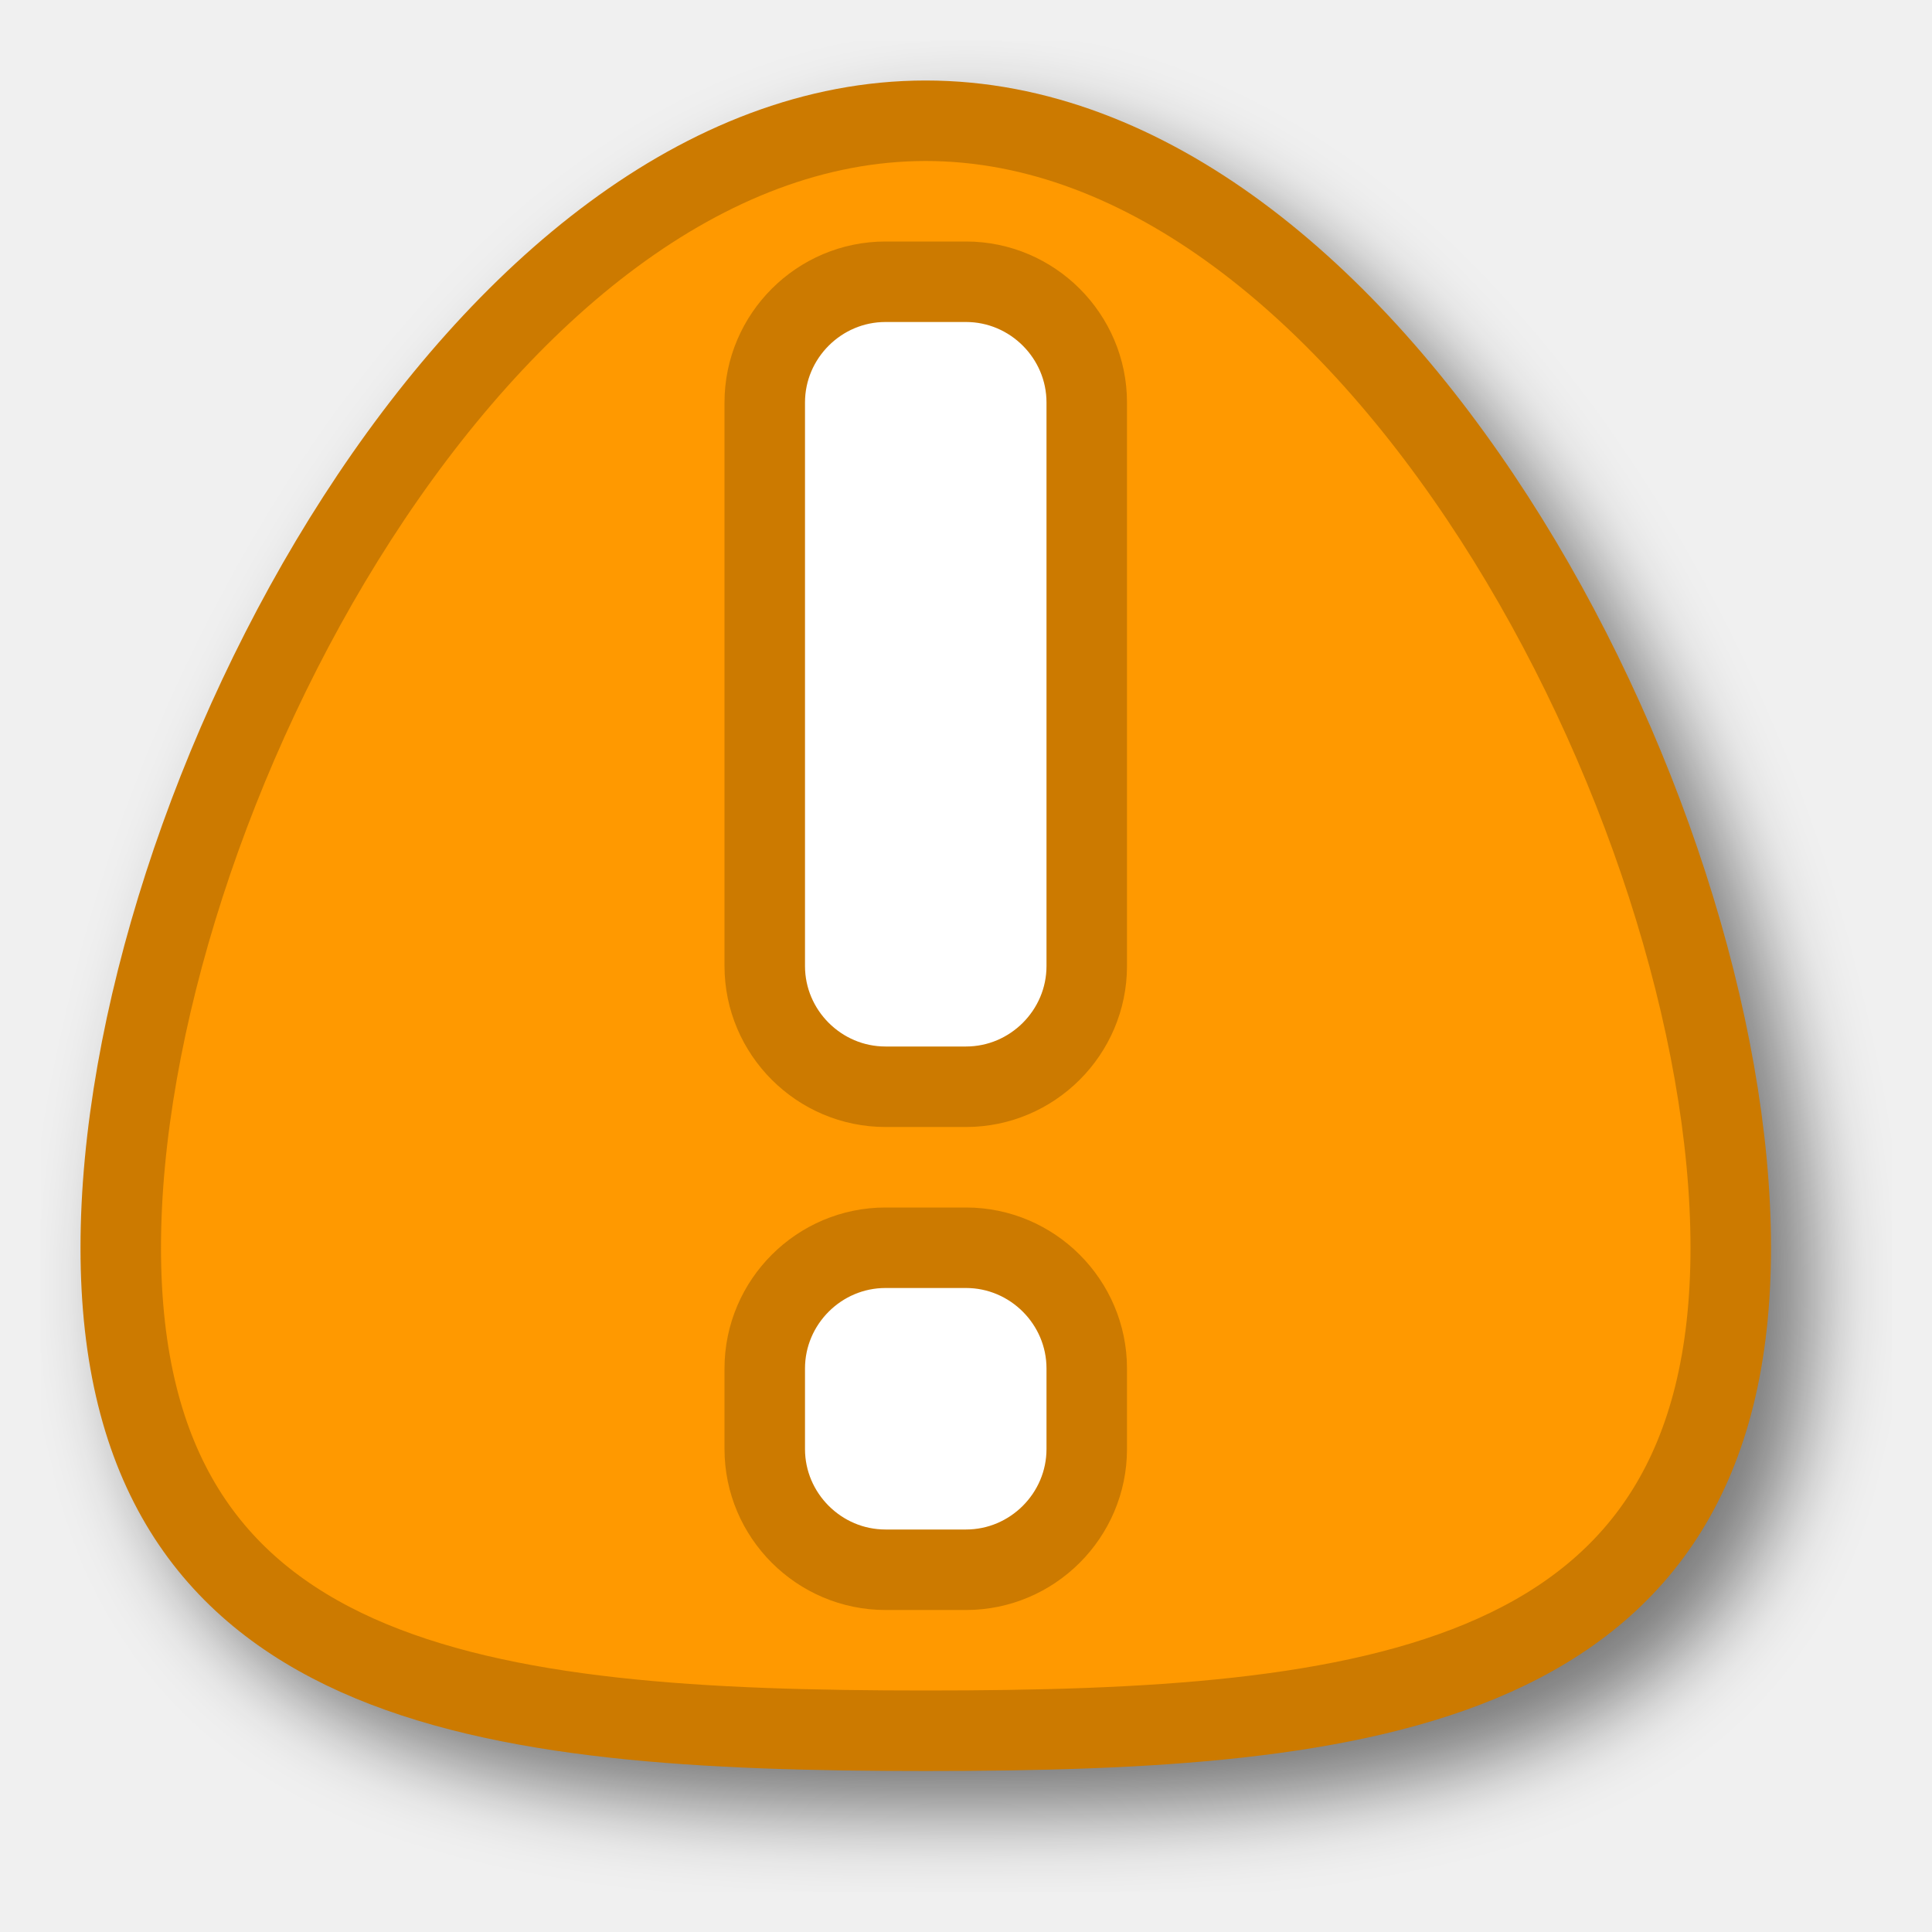
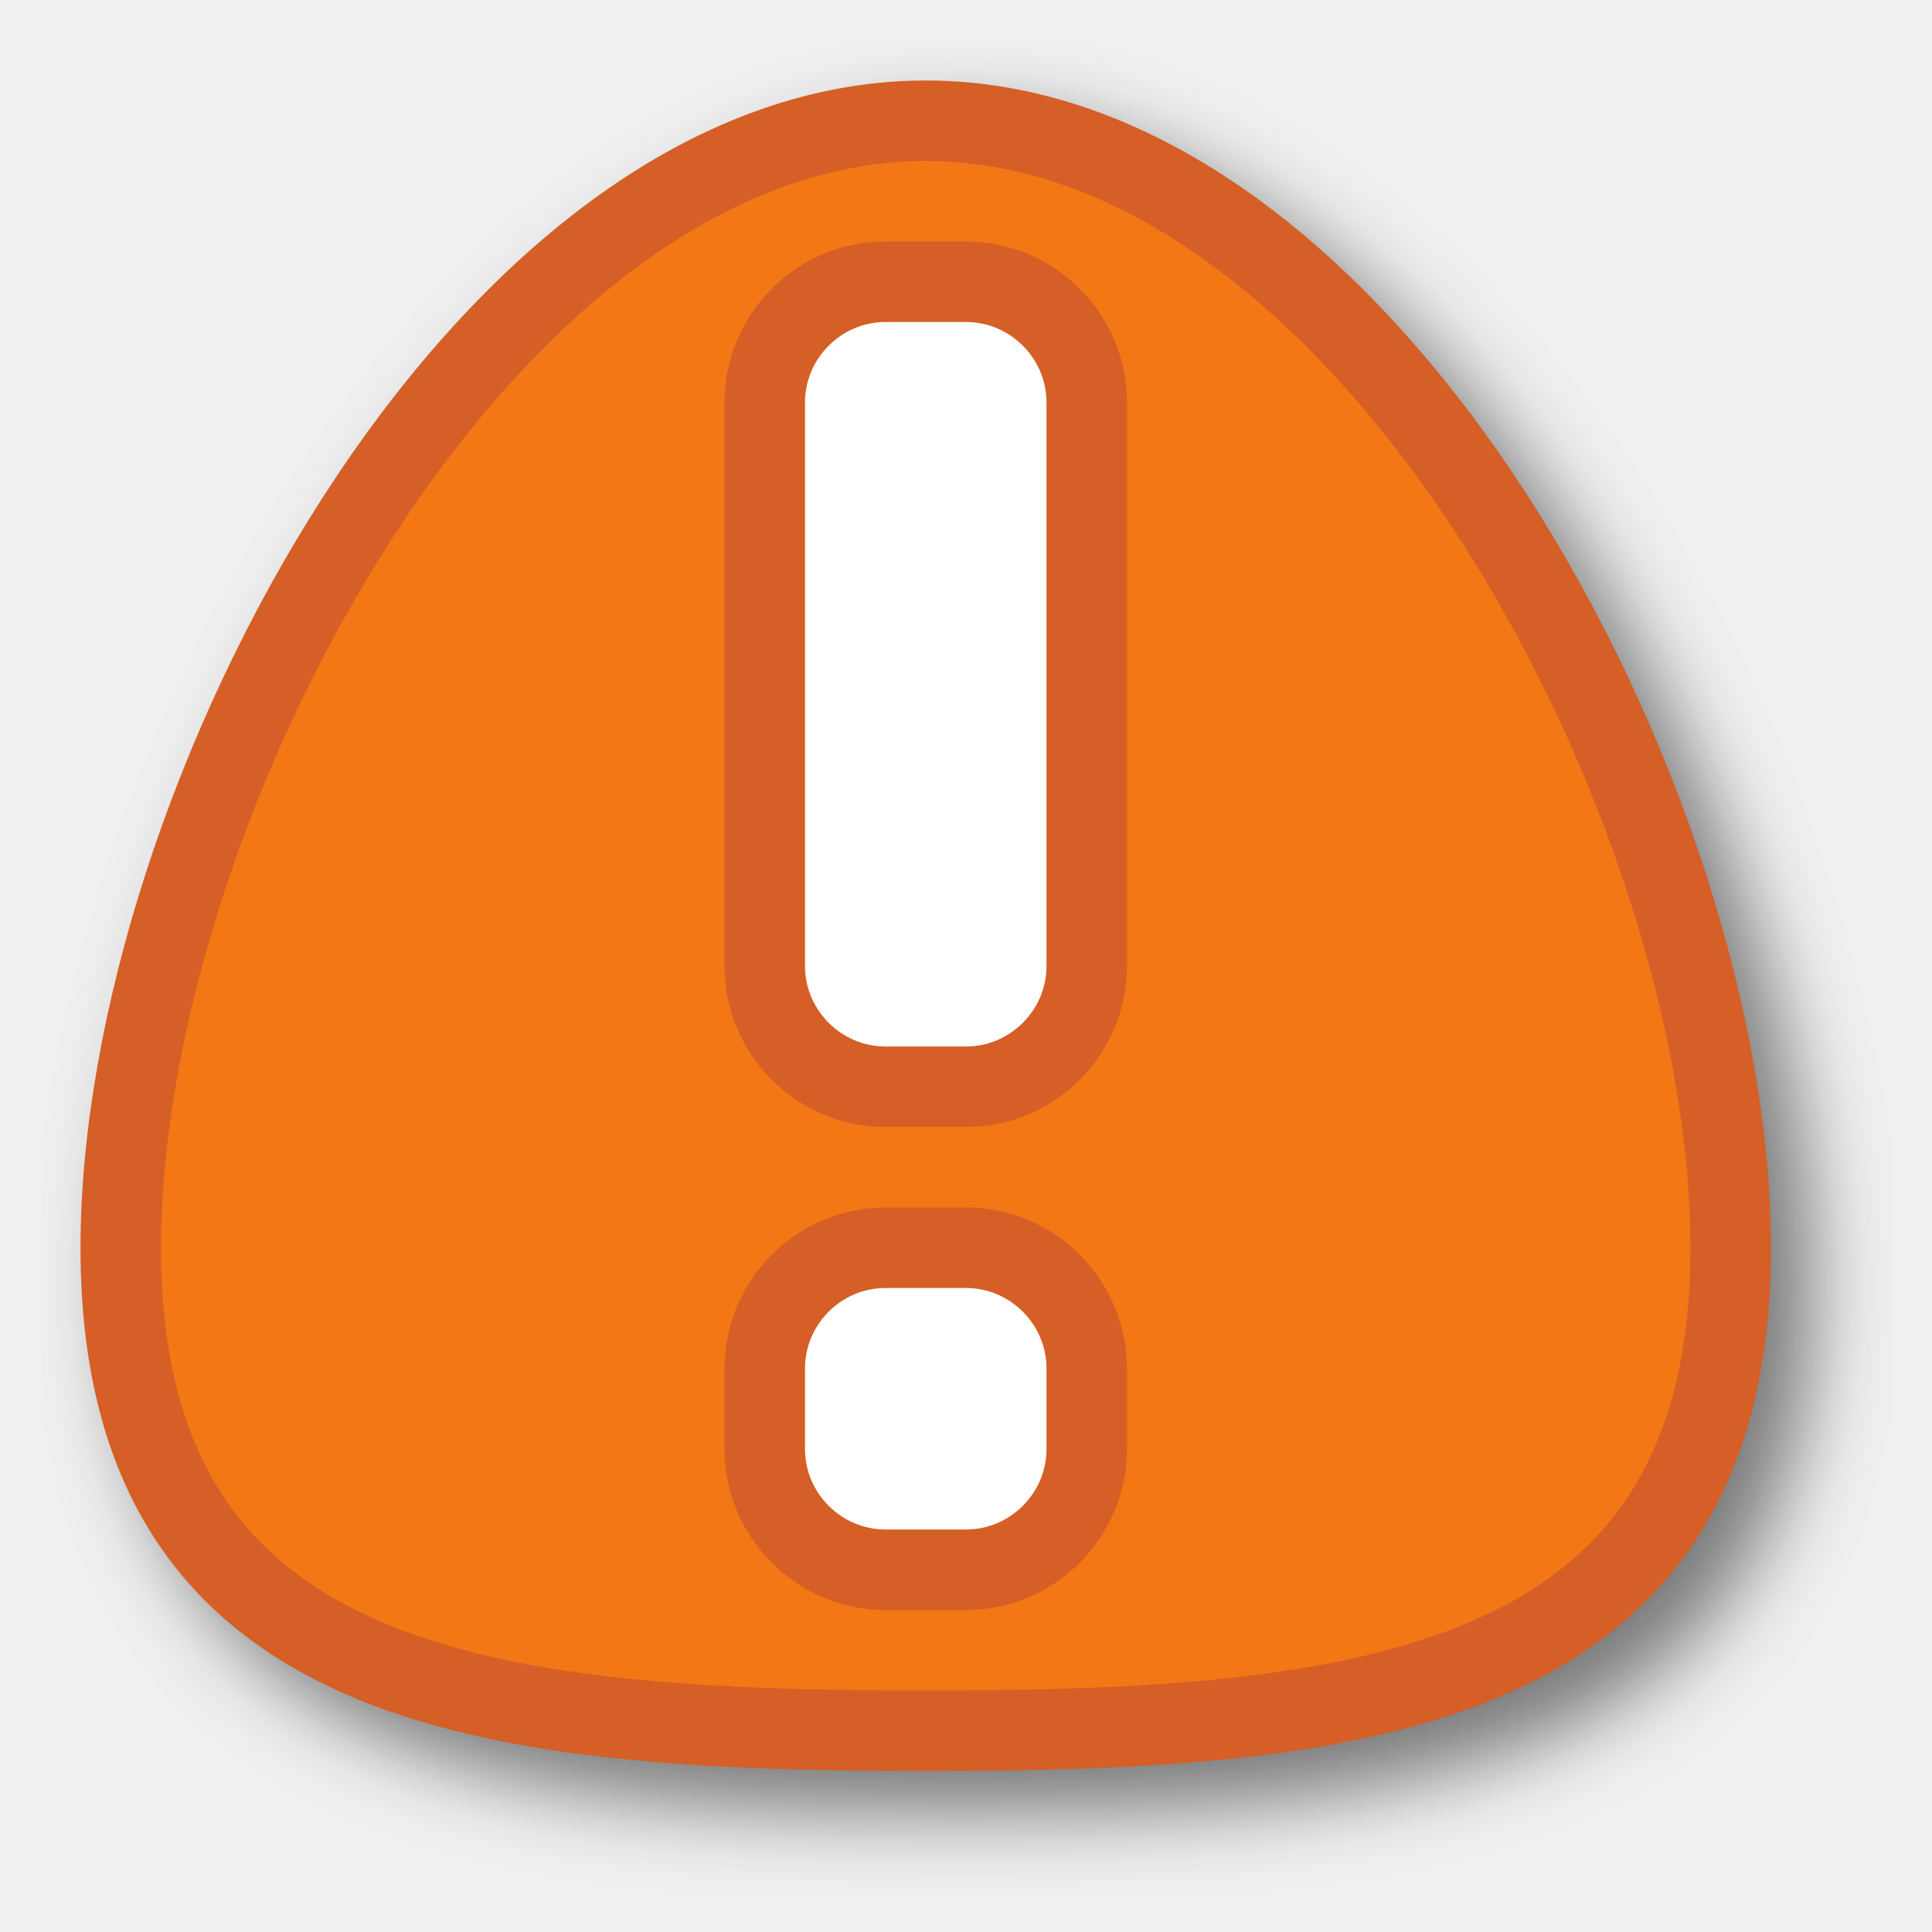
- <svg xmlns="http://www.w3.org/2000/svg" xmlns:xlink="http://www.w3.org/1999/xlink" version="1.1" xml:space="preserve" id="icon" width="48px" height="48px" viewBox="-23 -23 48 48" fill="#FF9900" stroke="#CC7A00" stroke-width="2" stroke-linecap="round" stroke-linejoin="round">
+ <svg xmlns="http://www.w3.org/2000/svg" xmlns:xlink="http://www.w3.org/1999/xlink" version="1.1" xml:space="preserve" id="icon" width="48px" height="48px" viewBox="-23 -23 48 48" fill="#F37715" stroke="#d55f26" stroke-width="2" stroke-linecap="round" stroke-linejoin="round">
  <defs>
    <filter id="shadow" color-interpolation-filters="sRGB">
      <feFlood result="black" flood-color="hsl(0, 0%, 0%)" flood-opacity="0.5" />
      <feComposite result="cut-out" in="black" in2="SourceGraphic" operator="in" />
      <feGaussianBlur result="blur" in="cut-out" stdDeviation="1" />
      <feOffset result="offset" dx="1" dy="1" />
      <feComposite result="final" in="SourceGraphic" in2="offset" operator="over" />
    </filter>
    <symbol id="bg-triangle" overflow="visible">
      <path d="M 0 0         m                                    0.00 -20.00         c   11.00   0.00    20.00  17.00    20.00  28.00         c    0.00  11.00    -9.00  12.00   -20.00  12.00         c  -11.00   0.00   -20.00  -1.00   -20.00 -12.00         c    0.00 -11.00     9.00 -28.00    20.00 -28.00         z" />
    </symbol>
    <symbol id="line" overflow="visible">
      <path d="M 0 0         m                                   -1.00 -10.00         h                                    2.00         c    1.65   0.00     3.00   1.35     3.00   3.00         v                                          14.00         c    0.00   1.65    -1.35   3.00    -3.00   3.00         h                                   -2.00         c   -1.65   0.00    -3.00  -1.35    -3.00  -3.00         v                                         -14.00         c    0.00  -1.65     1.35  -3.00     3.00  -3.00         z" />
    </symbol>
    <symbol id="dot" overflow="visible">
      <path d="M 0 0         m                                   -1.00  -4.00         h                                    2.00         c    1.65   0.00     3.00   1.35     3.00   3.00         v                                           2.00         c    0.00   1.65    -1.35   3.00    -3.00   3.00         h                                   -2.00         c   -1.65   0.00    -3.00  -1.35    -3.00  -3.00         v                                          -2.00         c    0.00  -1.65     1.35  -3.00     3.00  -3.00         z" />
    </symbol>
  </defs>
  <g id="background" filter="url(#shadow)">
    <use cx="0" cy="0" xlink:href="#bg-triangle" />
  </g>
  <g id="foreground" fill="#FFFFFF">
    <use x="0" y="-6" xlink:href="#line" />
    <use x="0" y="12" xlink:href="#dot" />
  </g>
</svg>
